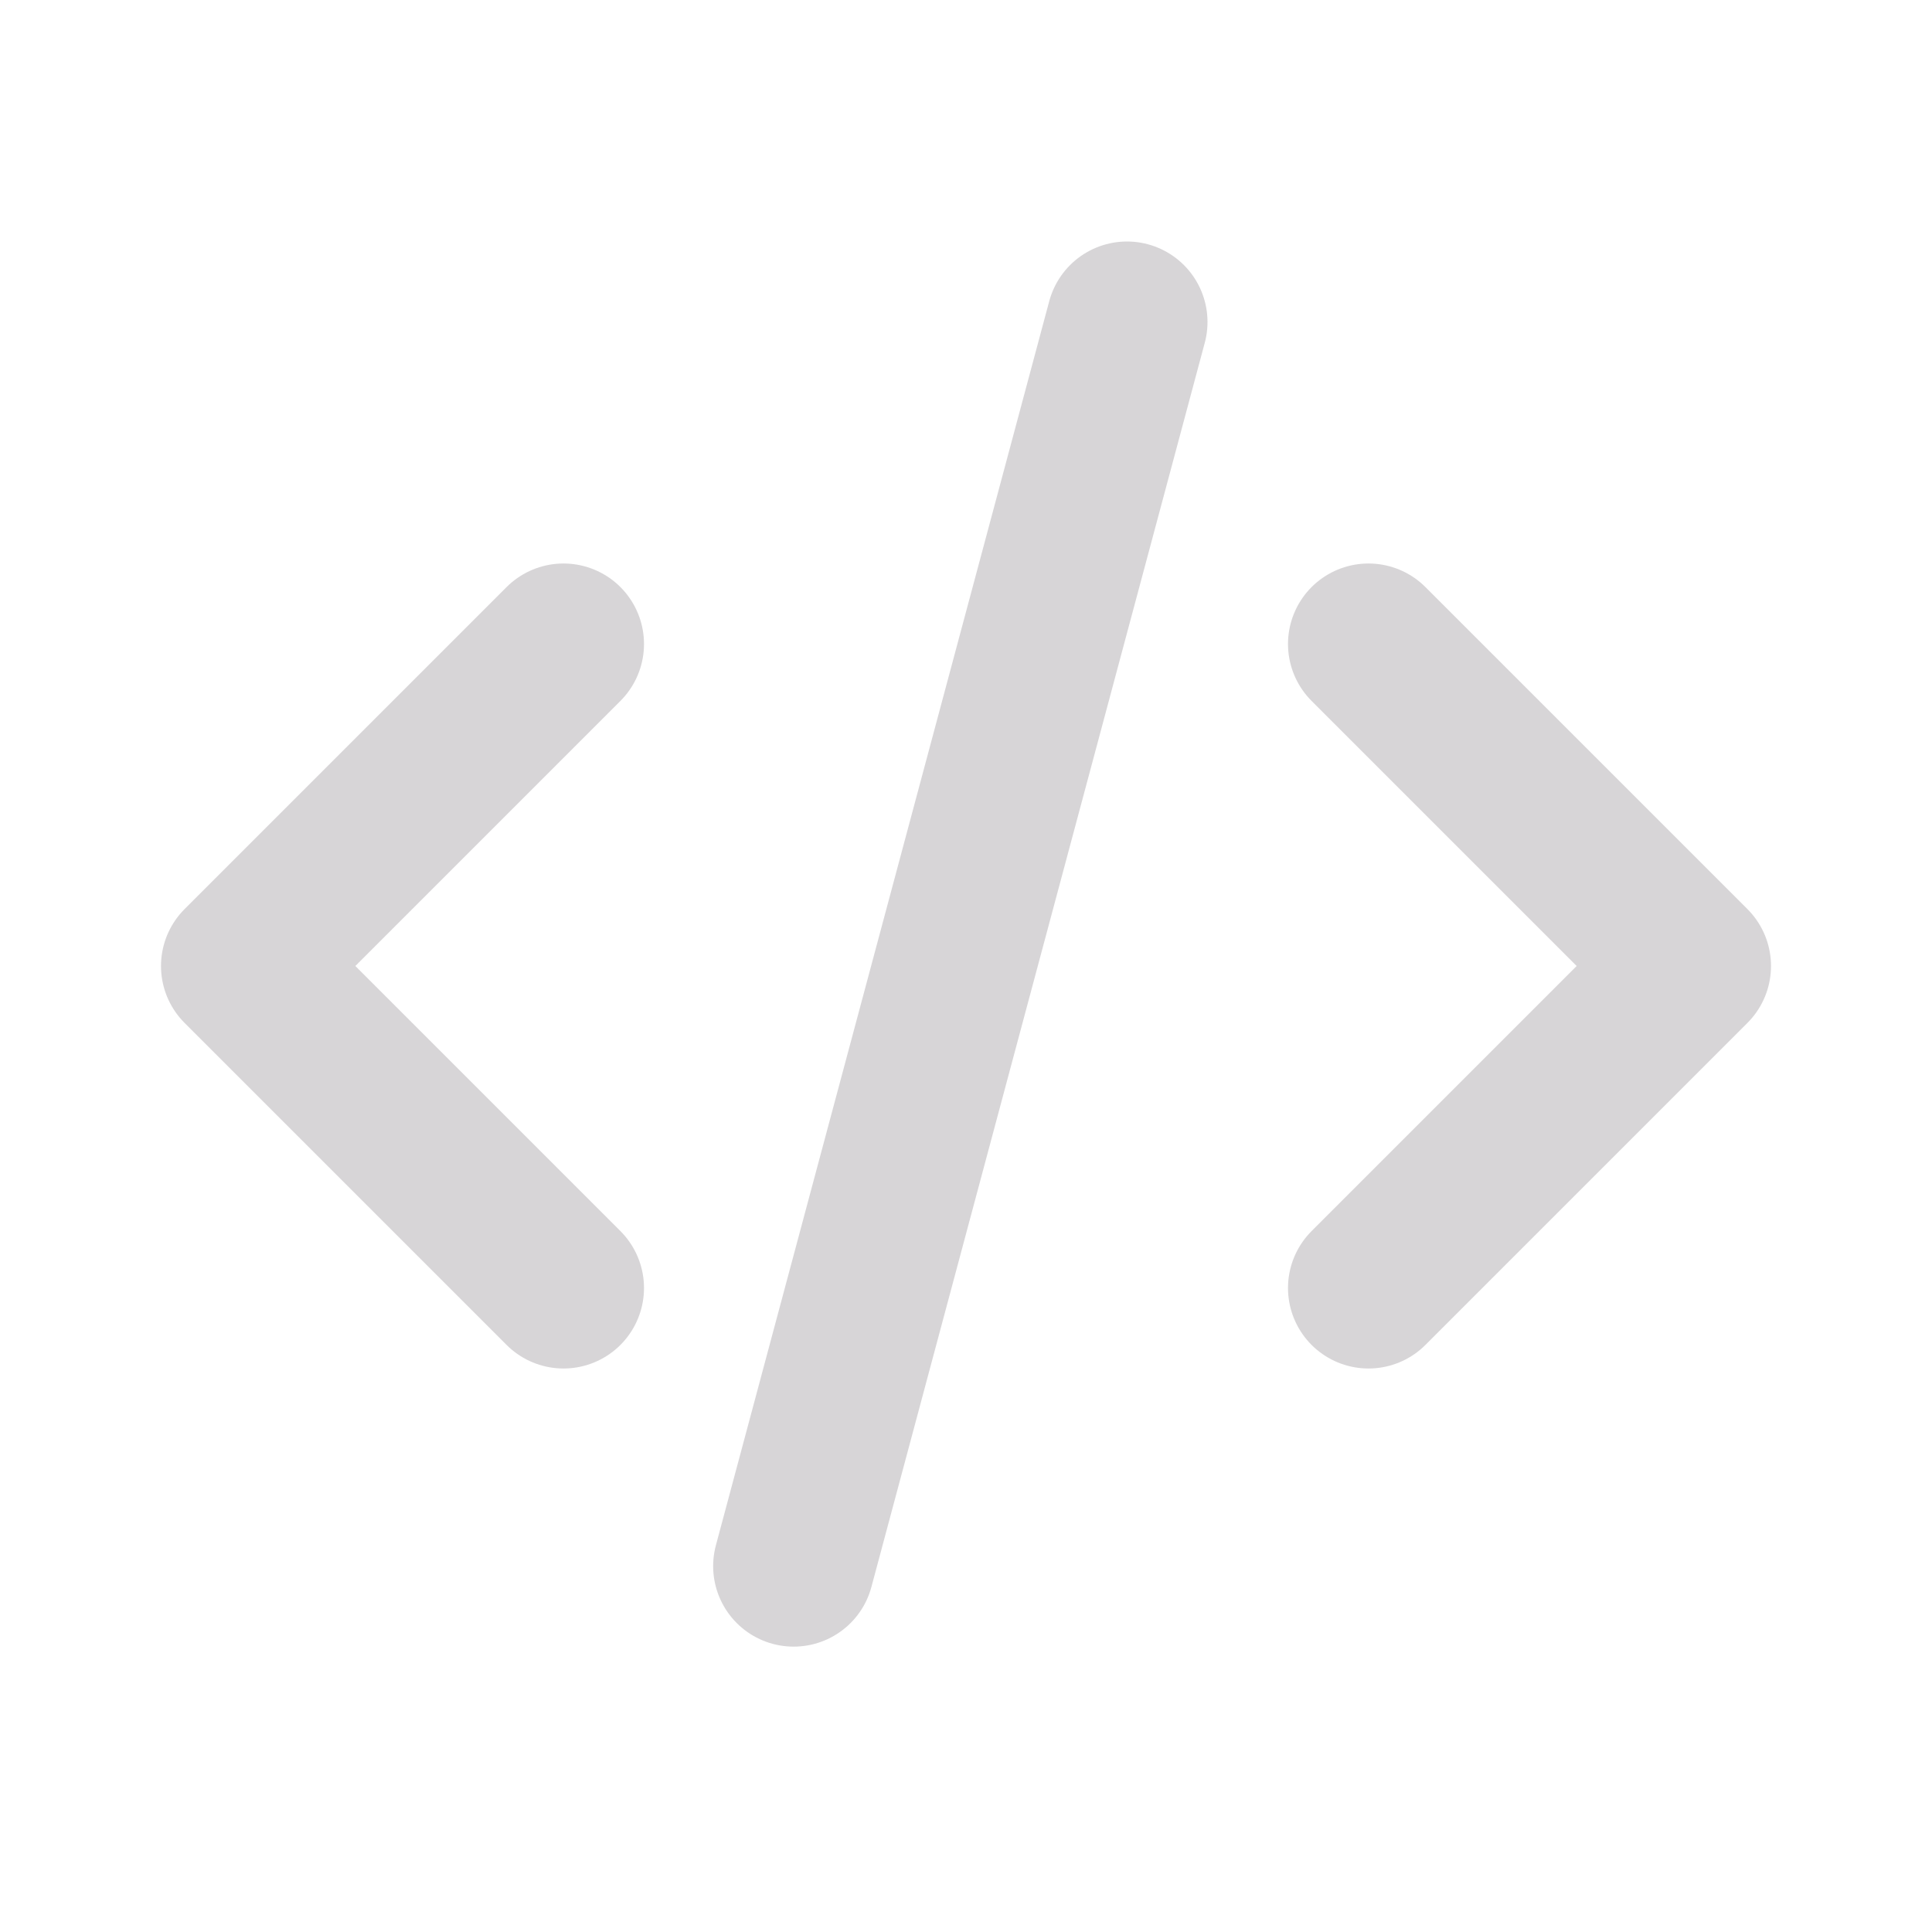
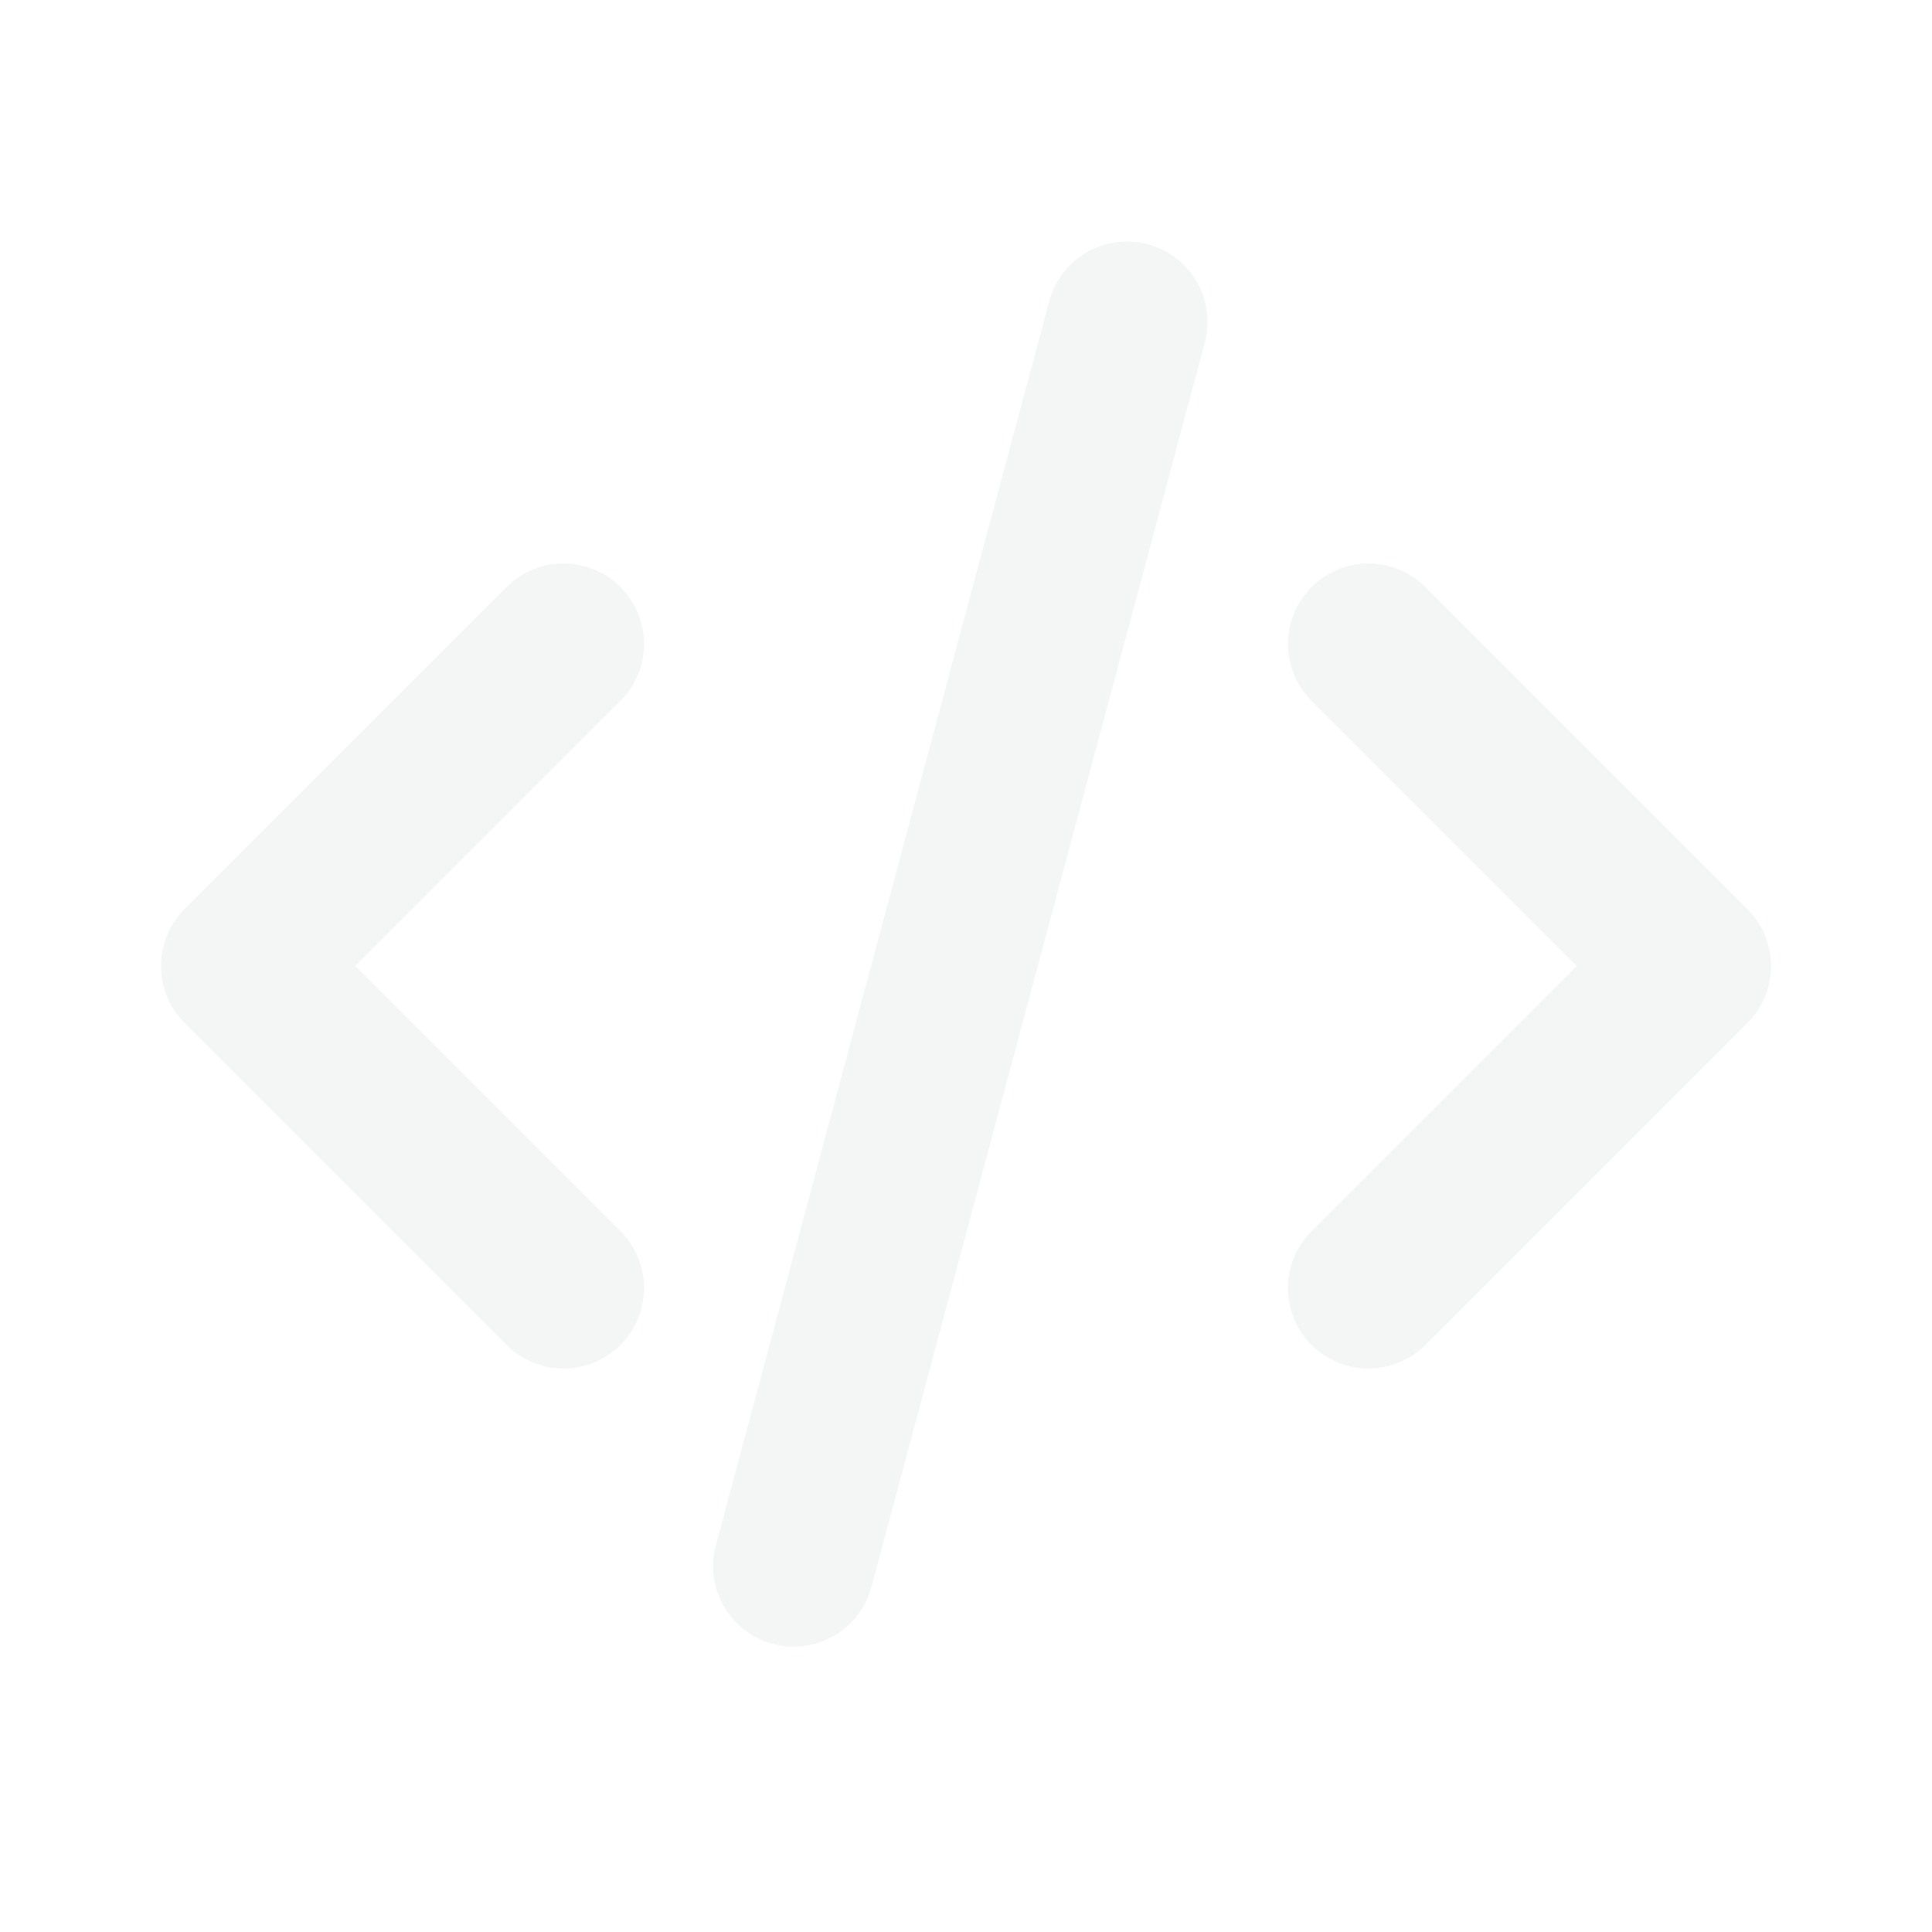
- <svg xmlns="http://www.w3.org/2000/svg" width="800px" height="800px" viewBox="0 0 24 24" fill="none" stroke="#d7d5d7">
+ <svg xmlns="http://www.w3.org/2000/svg" width="800px" height="800px" viewBox="0 0 24 24" fill="none" stroke="rgb(243, 246, 244)">
  <g id="SVGRepo_bgCarrier" stroke-width="0" />
  <g id="SVGRepo_tracerCarrier" stroke-linecap="round" stroke-linejoin="round" />
  <g id="SVGRepo_iconCarrier">
-     <path d="M7 8L3 12L7 16" stroke="#d7d5d7" stroke-width="2" stroke-linecap="round" stroke-linejoin="round" />
-     <path d="M17 8L21 12L17 16" stroke="#d7d5d7" stroke-width="2" stroke-linecap="round" stroke-linejoin="round" />
-     <path d="M14 4L9.859 19.455" stroke="#d7d5d7" stroke-width="2" stroke-linecap="round" stroke-linejoin="round" />
+     <path d="M7 8L3 12L7 16" stroke="rgb(243, 246, 244)" stroke-width="2" stroke-linecap="round" stroke-linejoin="round" />
+     <path d="M17 8L21 12L17 16" stroke="rgb(243, 246, 244)" stroke-width="2" stroke-linecap="round" stroke-linejoin="round" />
+     <path d="M14 4L9.859 19.455" stroke="rgb(243, 246, 244)" stroke-width="2" stroke-linecap="round" stroke-linejoin="round" />
  </g>
</svg>
